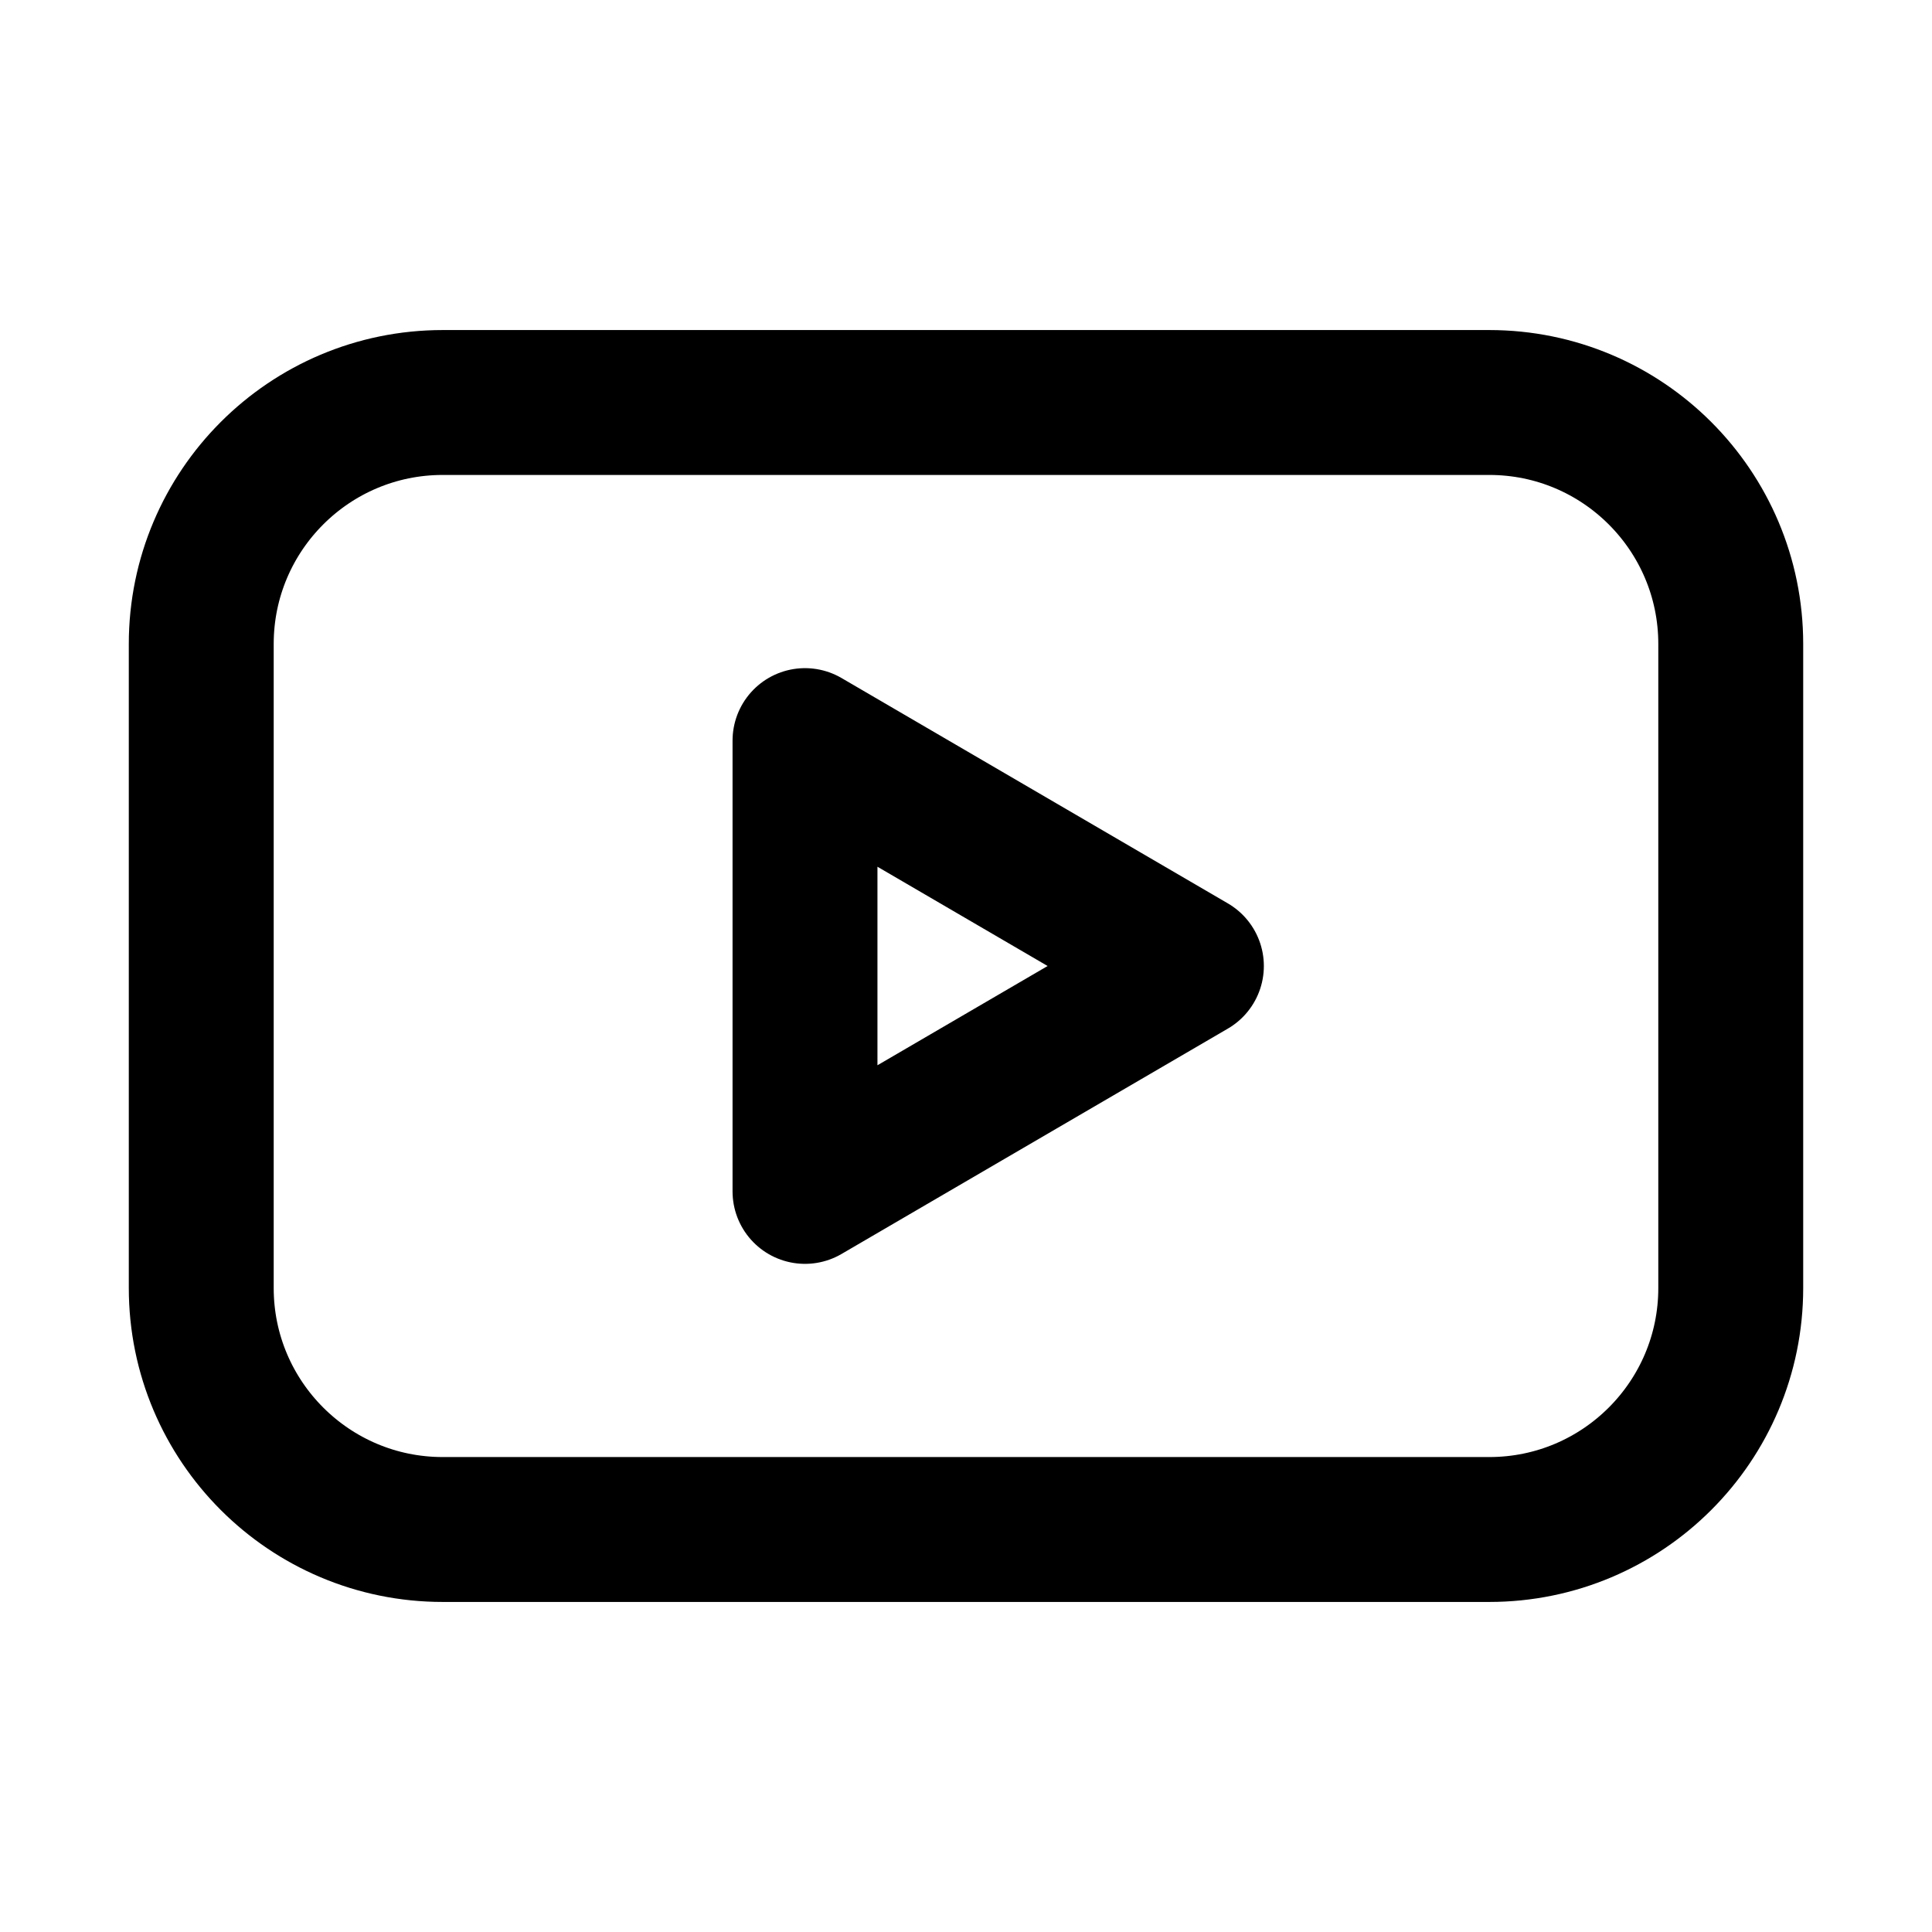
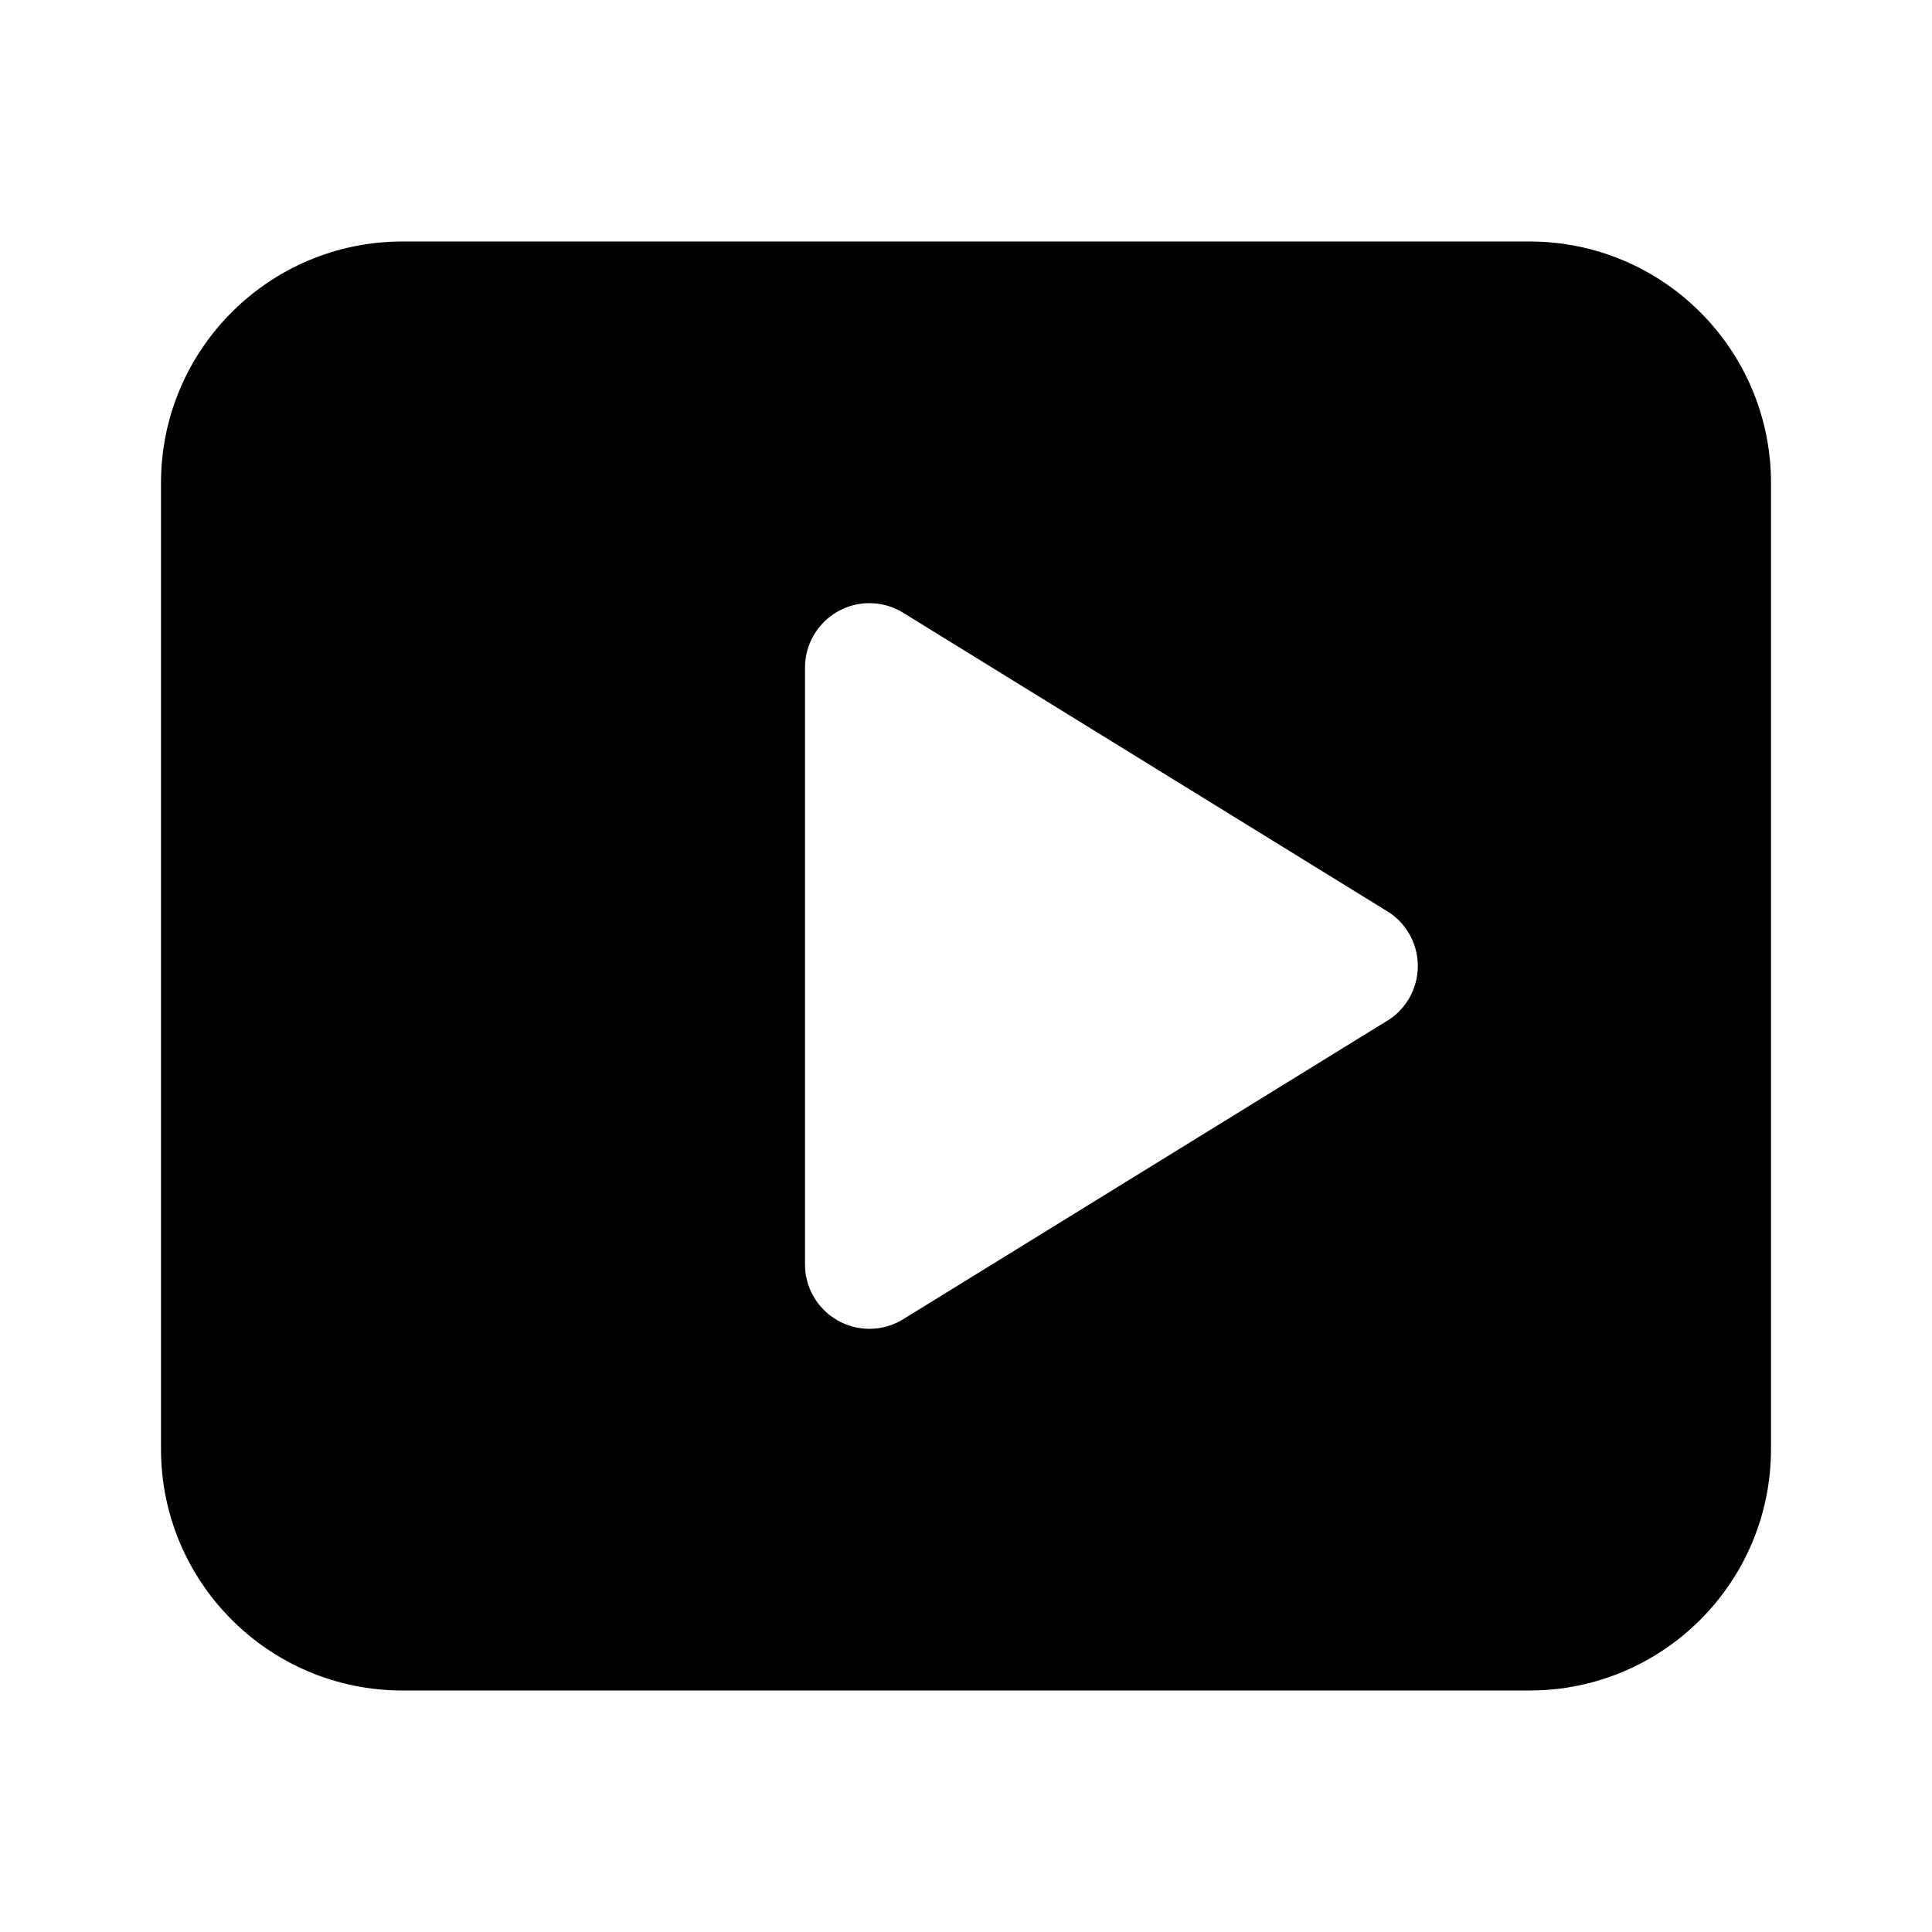
- <svg xmlns="http://www.w3.org/2000/svg" viewBox="0 0 24 24" fill="none" stroke="#000" stroke-width="1.8" stroke-linecap="round" stroke-linejoin="round">
-   <rect x="2.5" y="5" width="19" height="14" rx="3" />
-   <path d="M10 9.2v5.6l4.8-2.8z" />
+ <svg xmlns="http://www.w3.org/2000/svg" viewBox="0 0 24 24" fill="#000">
+   <path fill-rule="evenodd" d="M5 3h14a3 3 0 0 1 3 3v12a3 3 0 0 1-3 3H5a3 3 0 0 1-3-3V6a3 3 0 0 1 3-3Zm5 5.3v7.4a.8.8 0 0 0 1.2.7l6-3.7a.8.8 0 0 0 0-1.4l-6-3.7a.8.8 0 0 0-1.2.7Z" />
</svg>
